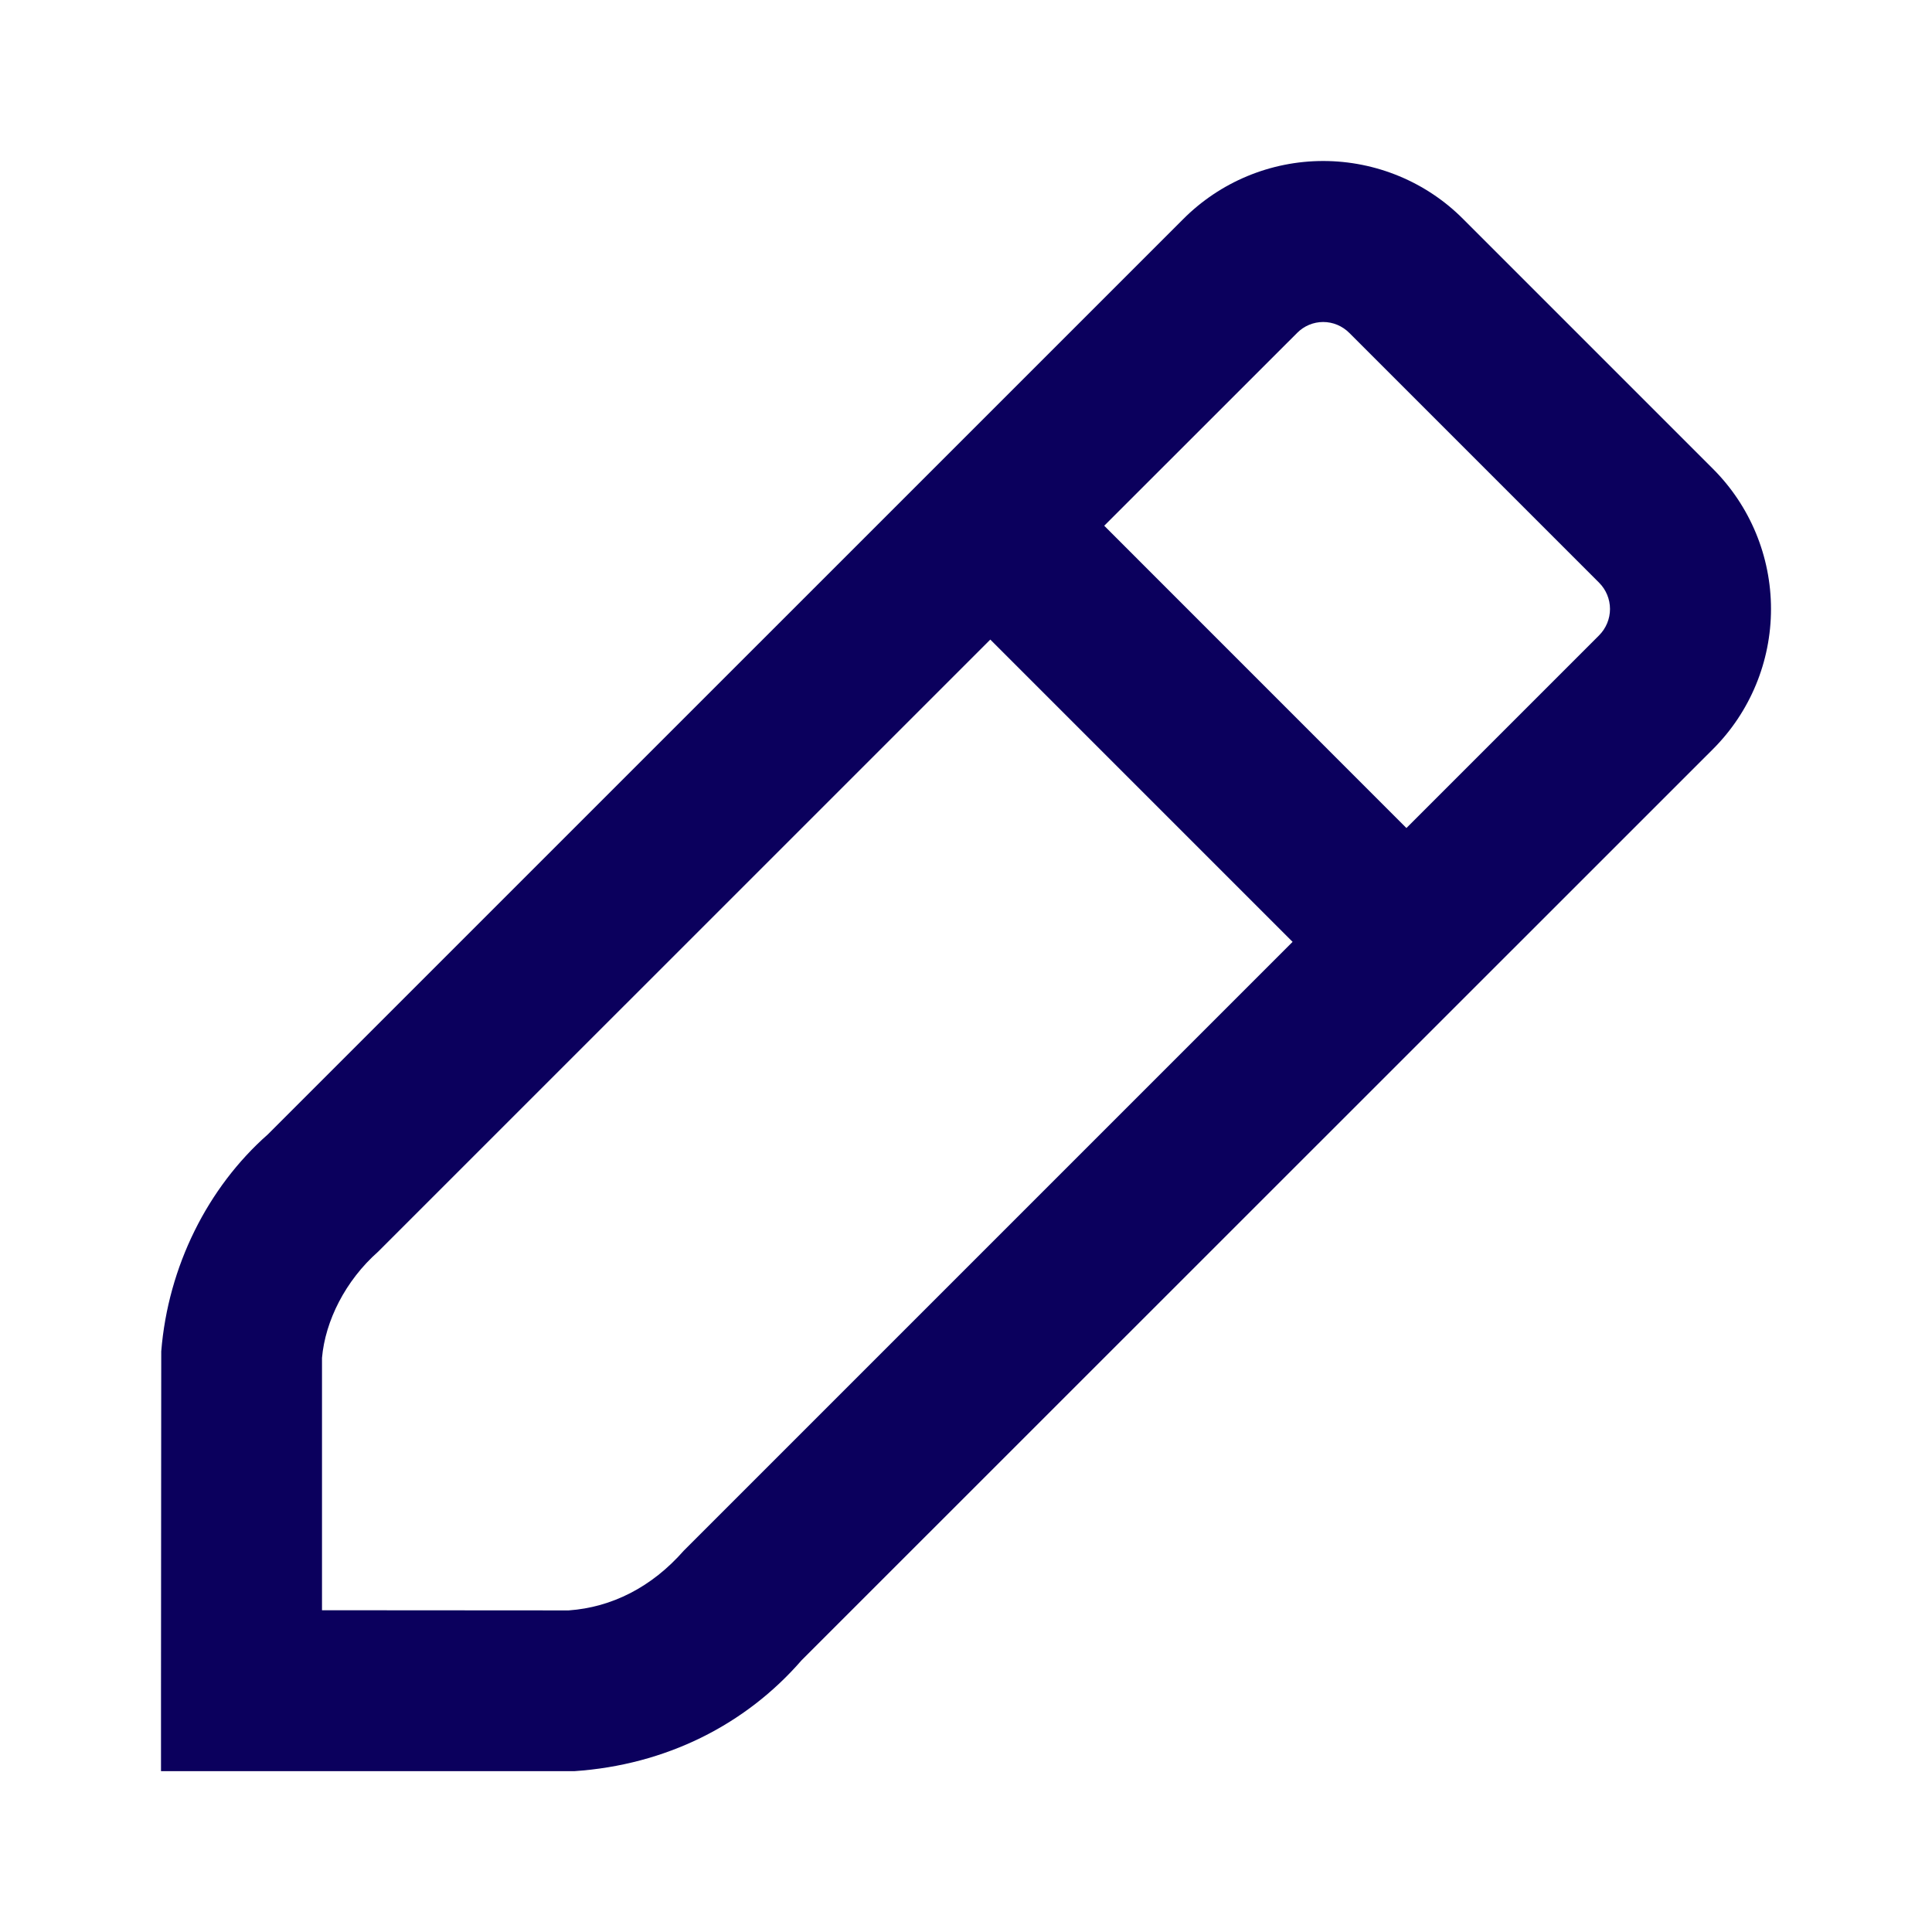
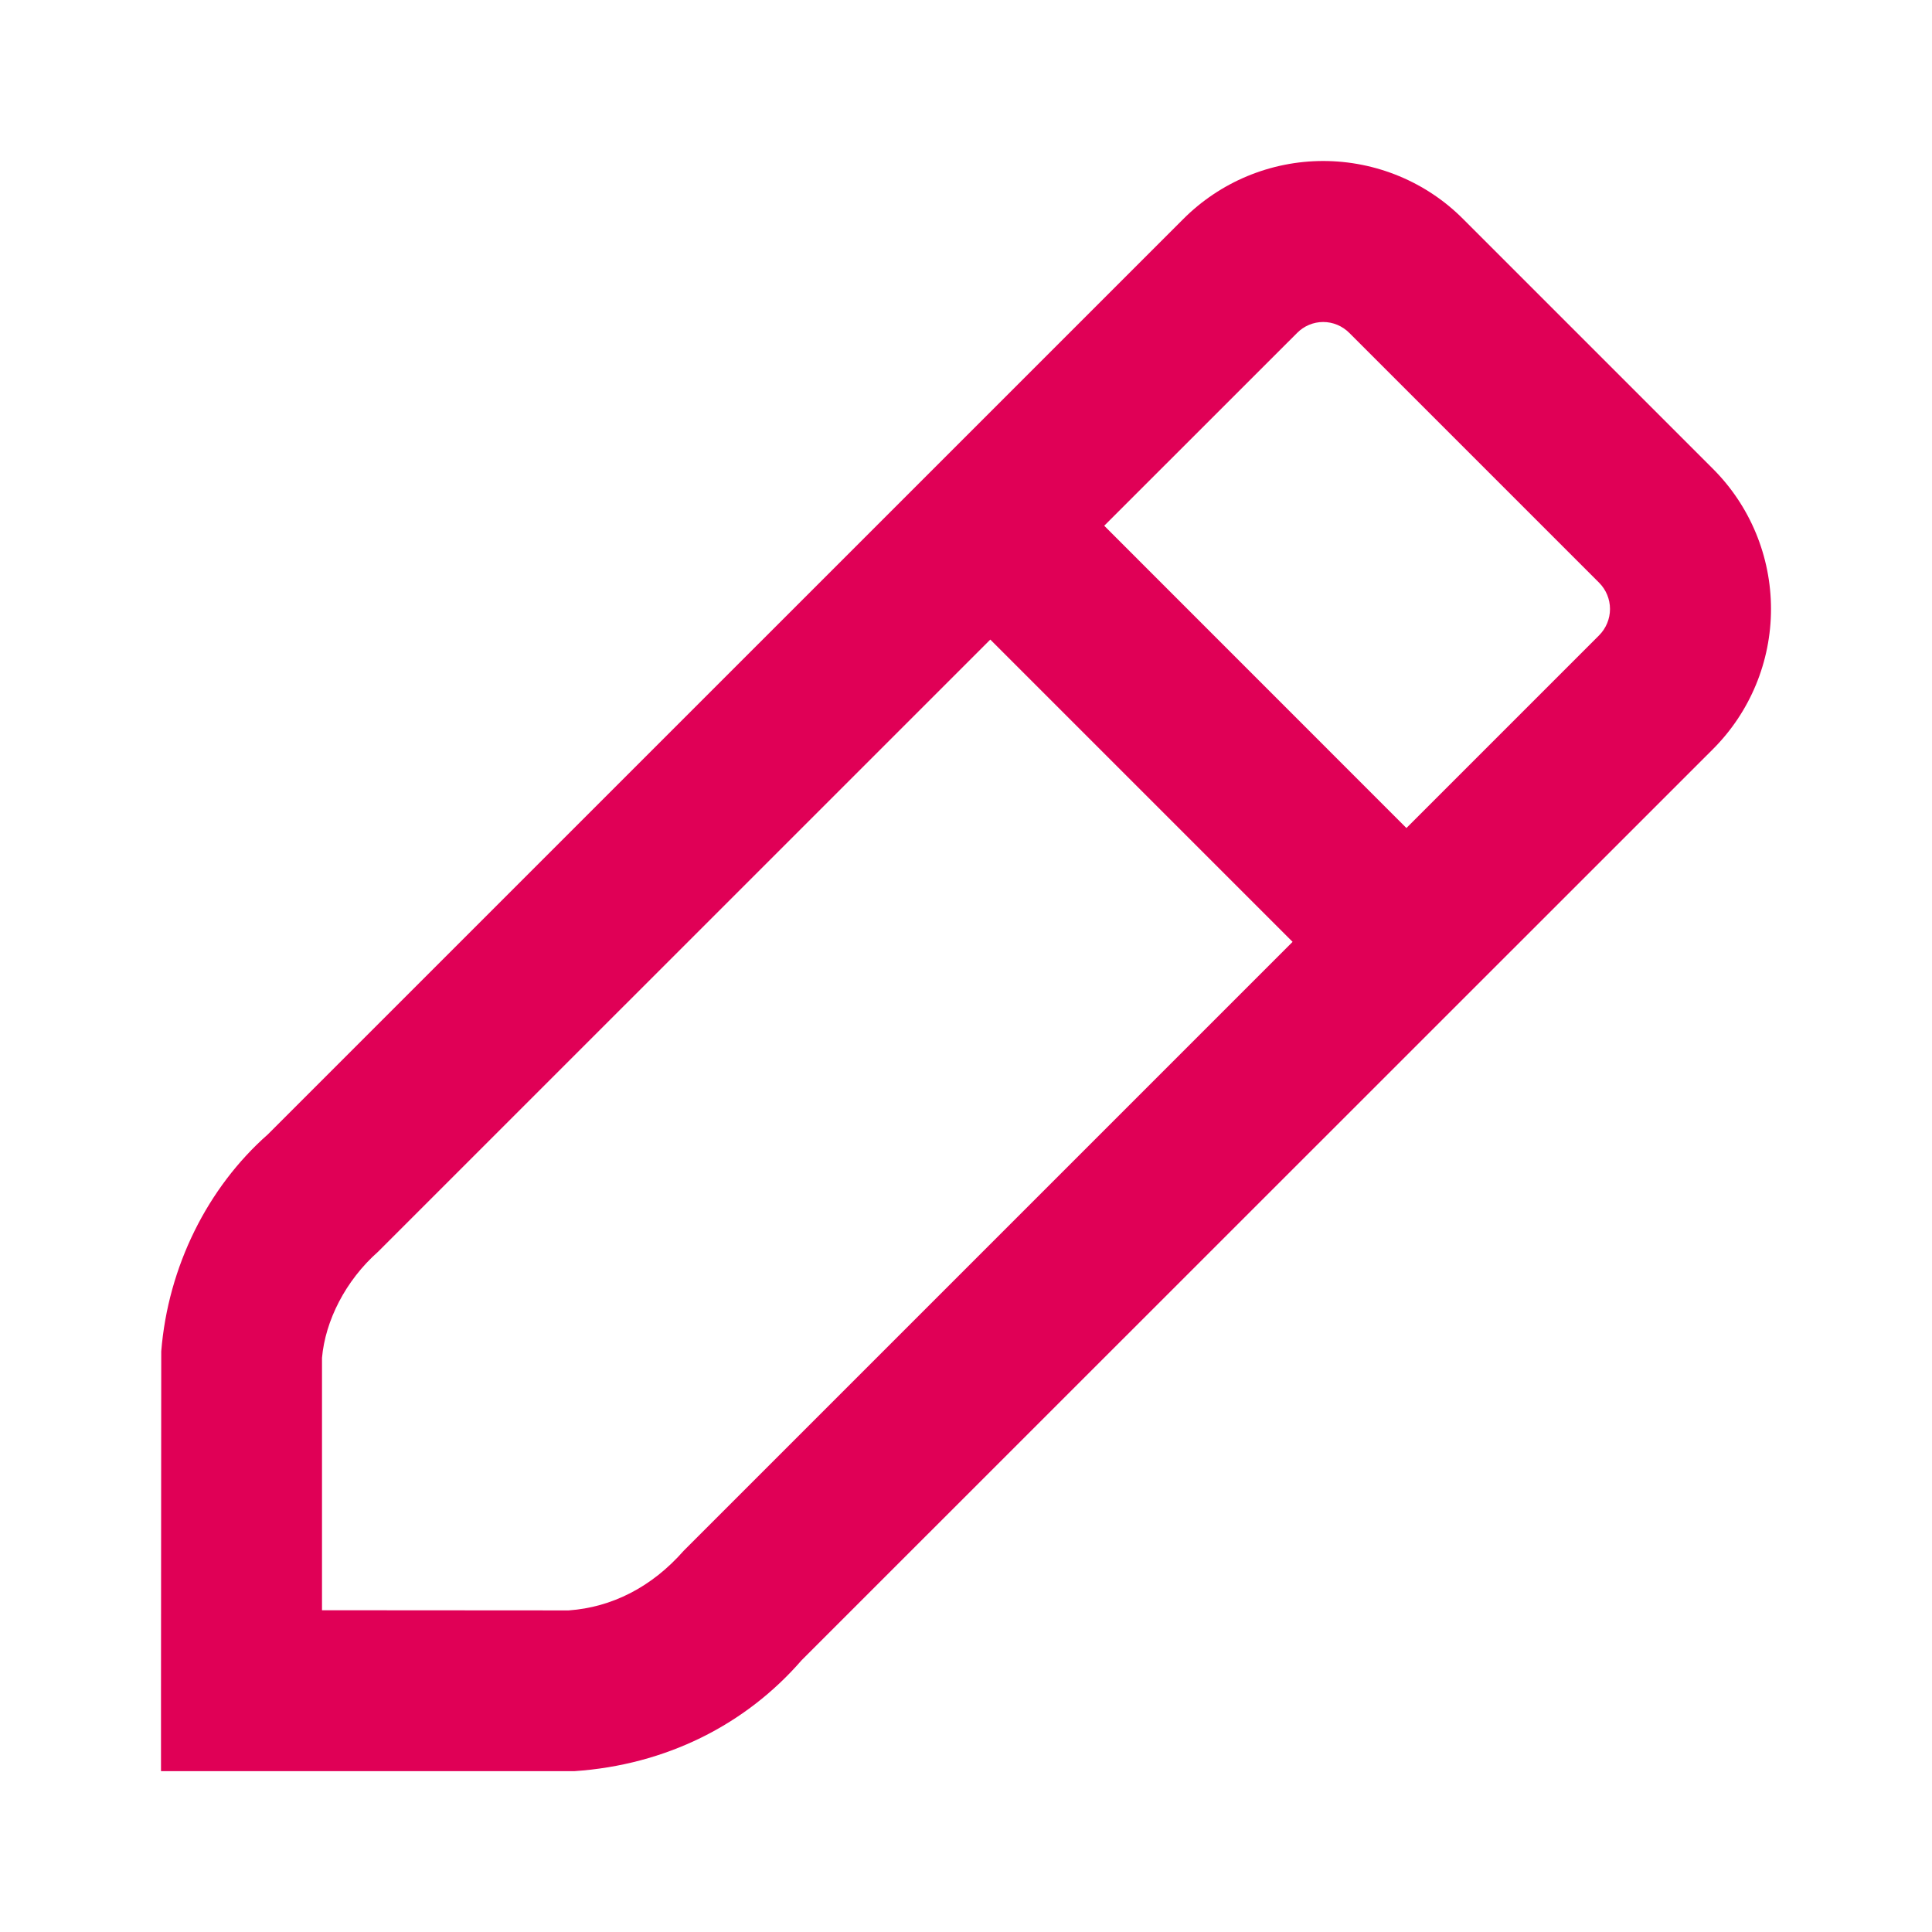
<svg xmlns="http://www.w3.org/2000/svg" width="24" height="24" viewBox="0 0 24 24">
-   <path fill-rule="evenodd" d="M12.302,7.945 L4.696,15.55 C4.291,15.908 4.04,16.409 4,16.868 L4,20.003 L7.064,20.005 C7.598,19.967 8.095,19.718 8.495,19.262 L16.057,11.7 L12.302,7.945 Z M13.717,6.531 L17.471,10.286 L19.865,7.892 C19.951,7.805 20,7.688 20,7.565 C20,7.443 19.951,7.325 19.865,7.239 L16.761,4.135 C16.675,4.049 16.559,4 16.437,4 C16.316,4 16.199,4.049 16.114,4.135 L13.717,6.531 Z M16.437,2 C17.092,2 17.72,2.261 18.178,2.723 L21.279,5.824 C21.741,6.286 22,6.912 22,7.565 C22,8.218 21.741,8.844 21.279,9.306 L9.958,20.624 C9.259,21.429 8.269,21.925 7.135,22.002 L2,22.002 L2,21.002 L2.003,16.787 C2.088,15.733 2.579,14.752 3.326,14.093 L14.695,2.725 C15.156,2.261 15.783,2 16.437,2 Z" fill="#0b005d" />
+   <path fill-rule="evenodd" d="M12.302,7.945 L4.696,15.55 C4.291,15.908 4.04,16.409 4,16.868 L4,20.003 L7.064,20.005 C7.598,19.967 8.095,19.718 8.495,19.262 L16.057,11.7 L12.302,7.945 Z M13.717,6.531 L17.471,10.286 L19.865,7.892 C19.951,7.805 20,7.688 20,7.565 C20,7.443 19.951,7.325 19.865,7.239 L16.761,4.135 C16.675,4.049 16.559,4 16.437,4 C16.316,4 16.199,4.049 16.114,4.135 L13.717,6.531 Z M16.437,2 C17.092,2 17.72,2.261 18.178,2.723 L21.279,5.824 C21.741,6.286 22,6.912 22,7.565 C22,8.218 21.741,8.844 21.279,9.306 L9.958,20.624 C9.259,21.429 8.269,21.925 7.135,22.002 L2,22.002 L2,21.002 L2.003,16.787 C2.088,15.733 2.579,14.752 3.326,14.093 L14.695,2.725 C15.156,2.261 15.783,2 16.437,2 Z" fill="#e00056" />
</svg>
